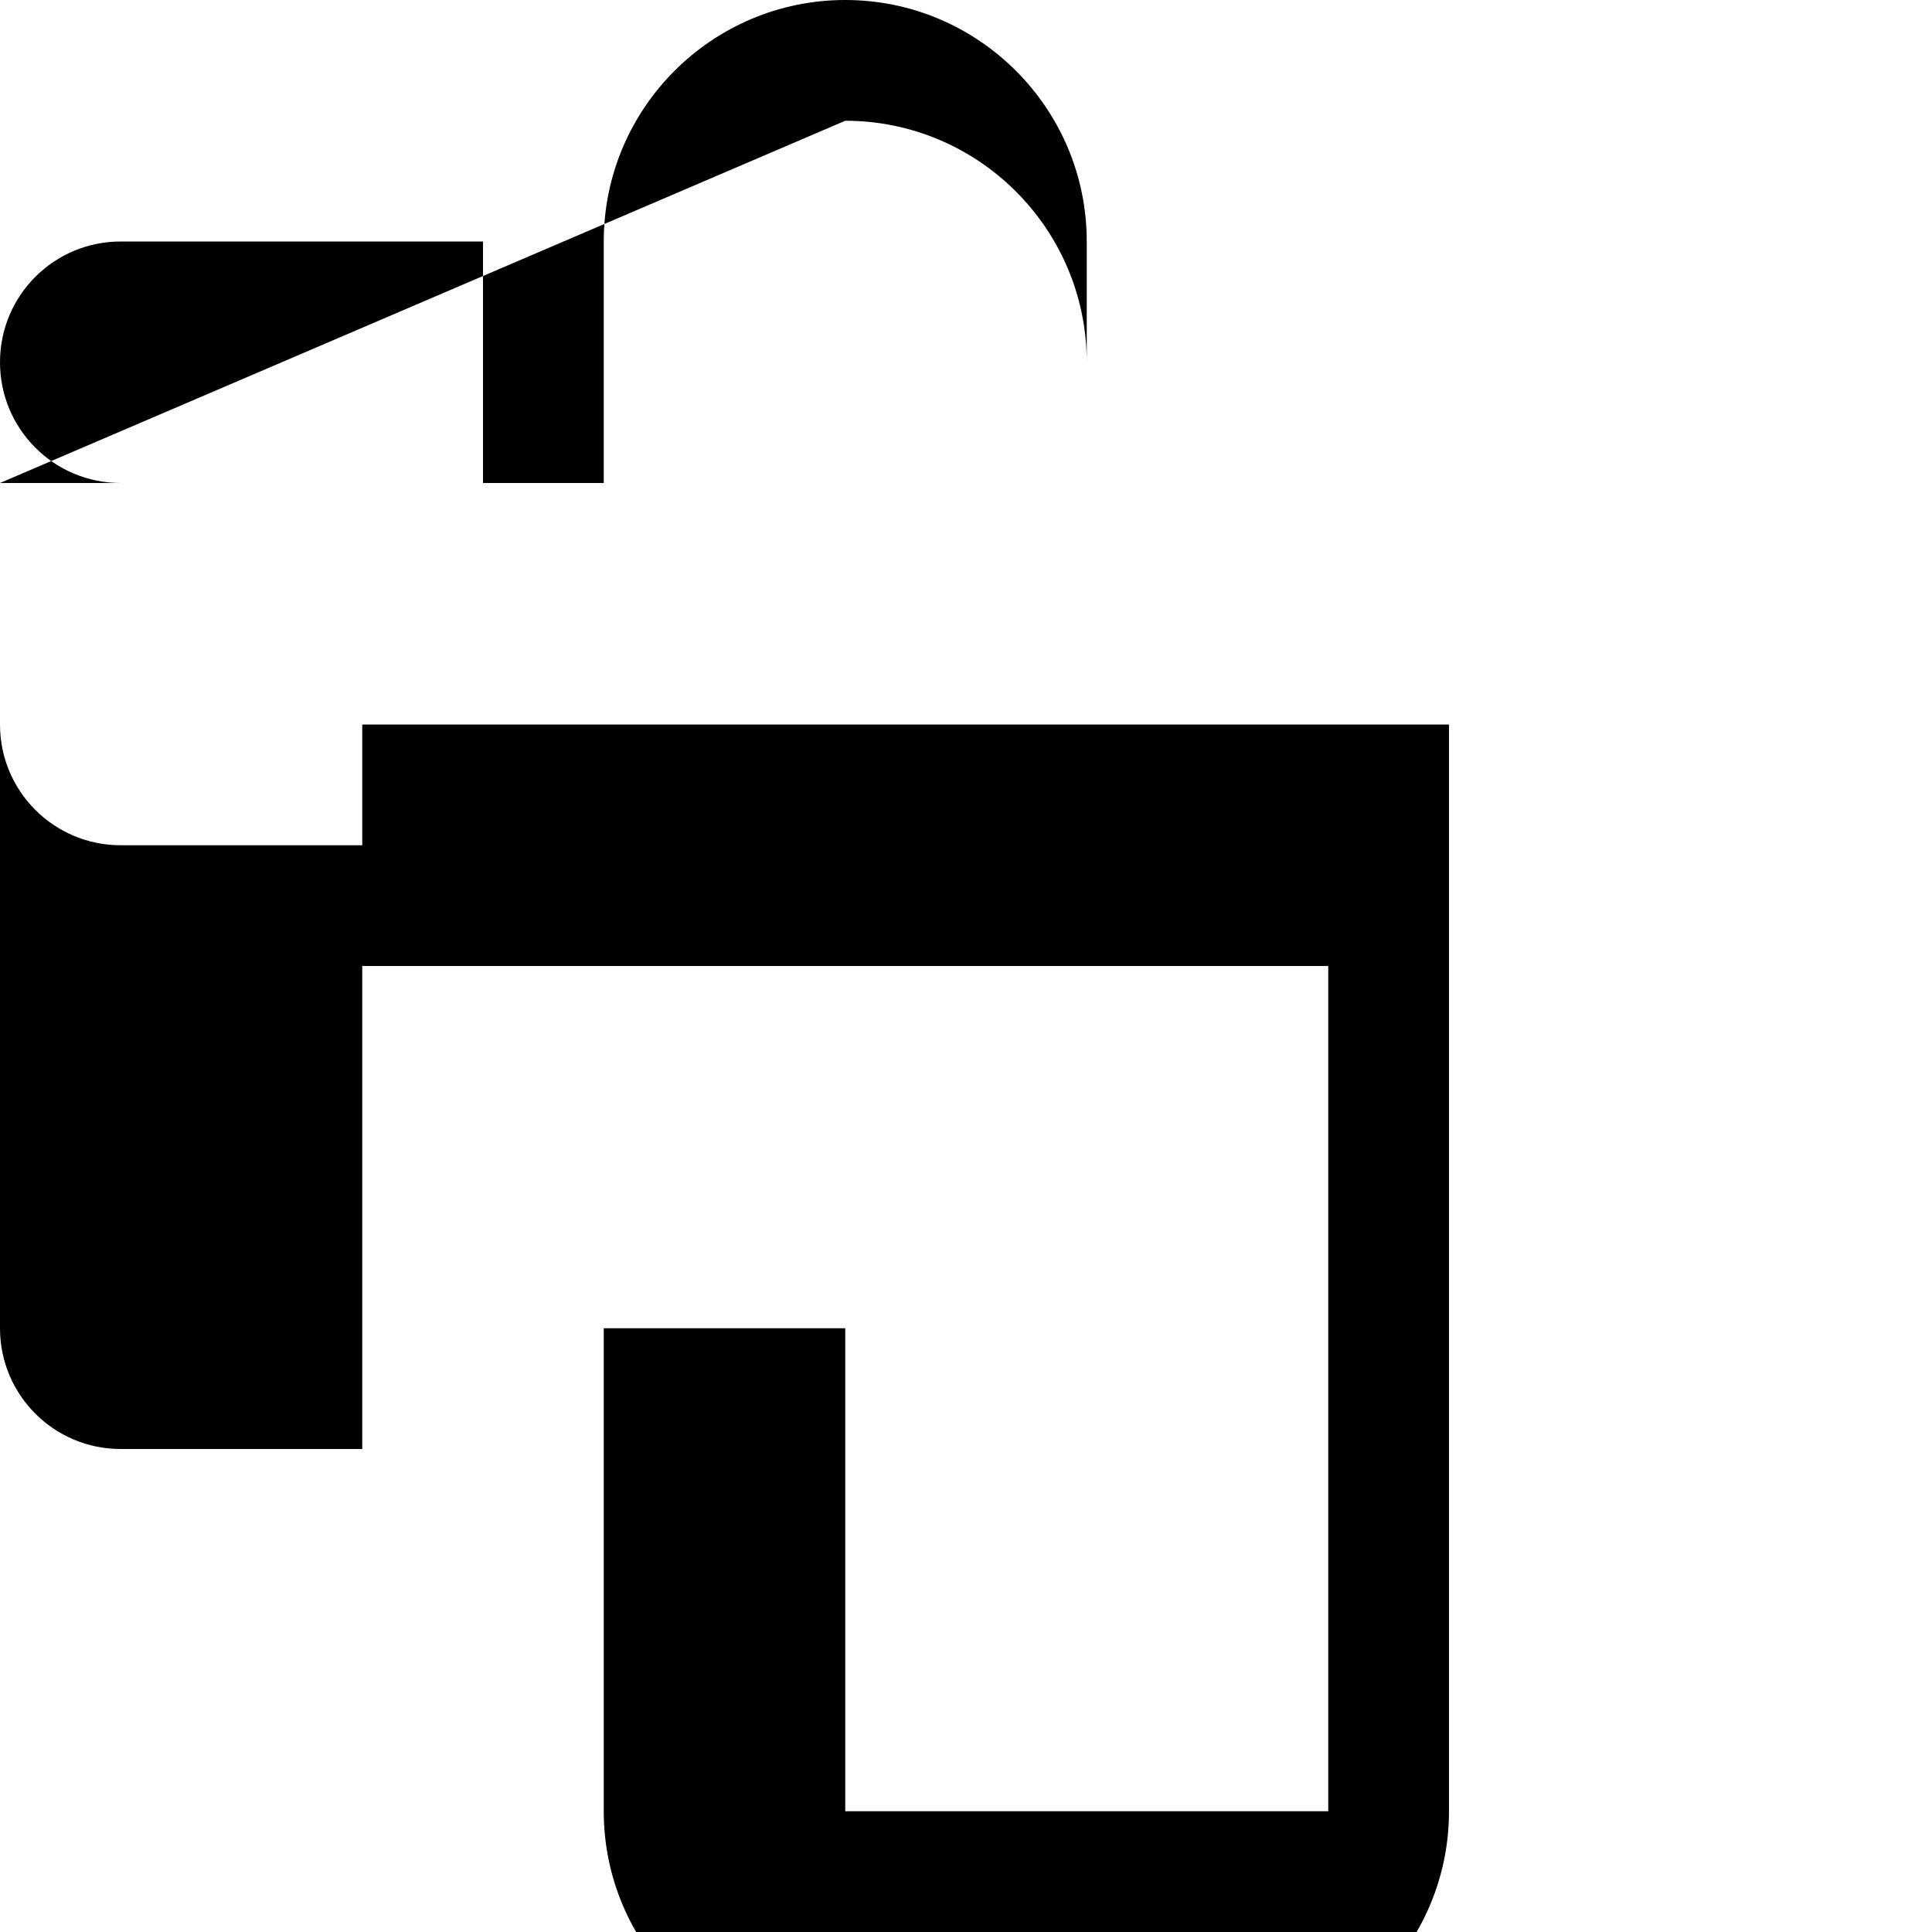
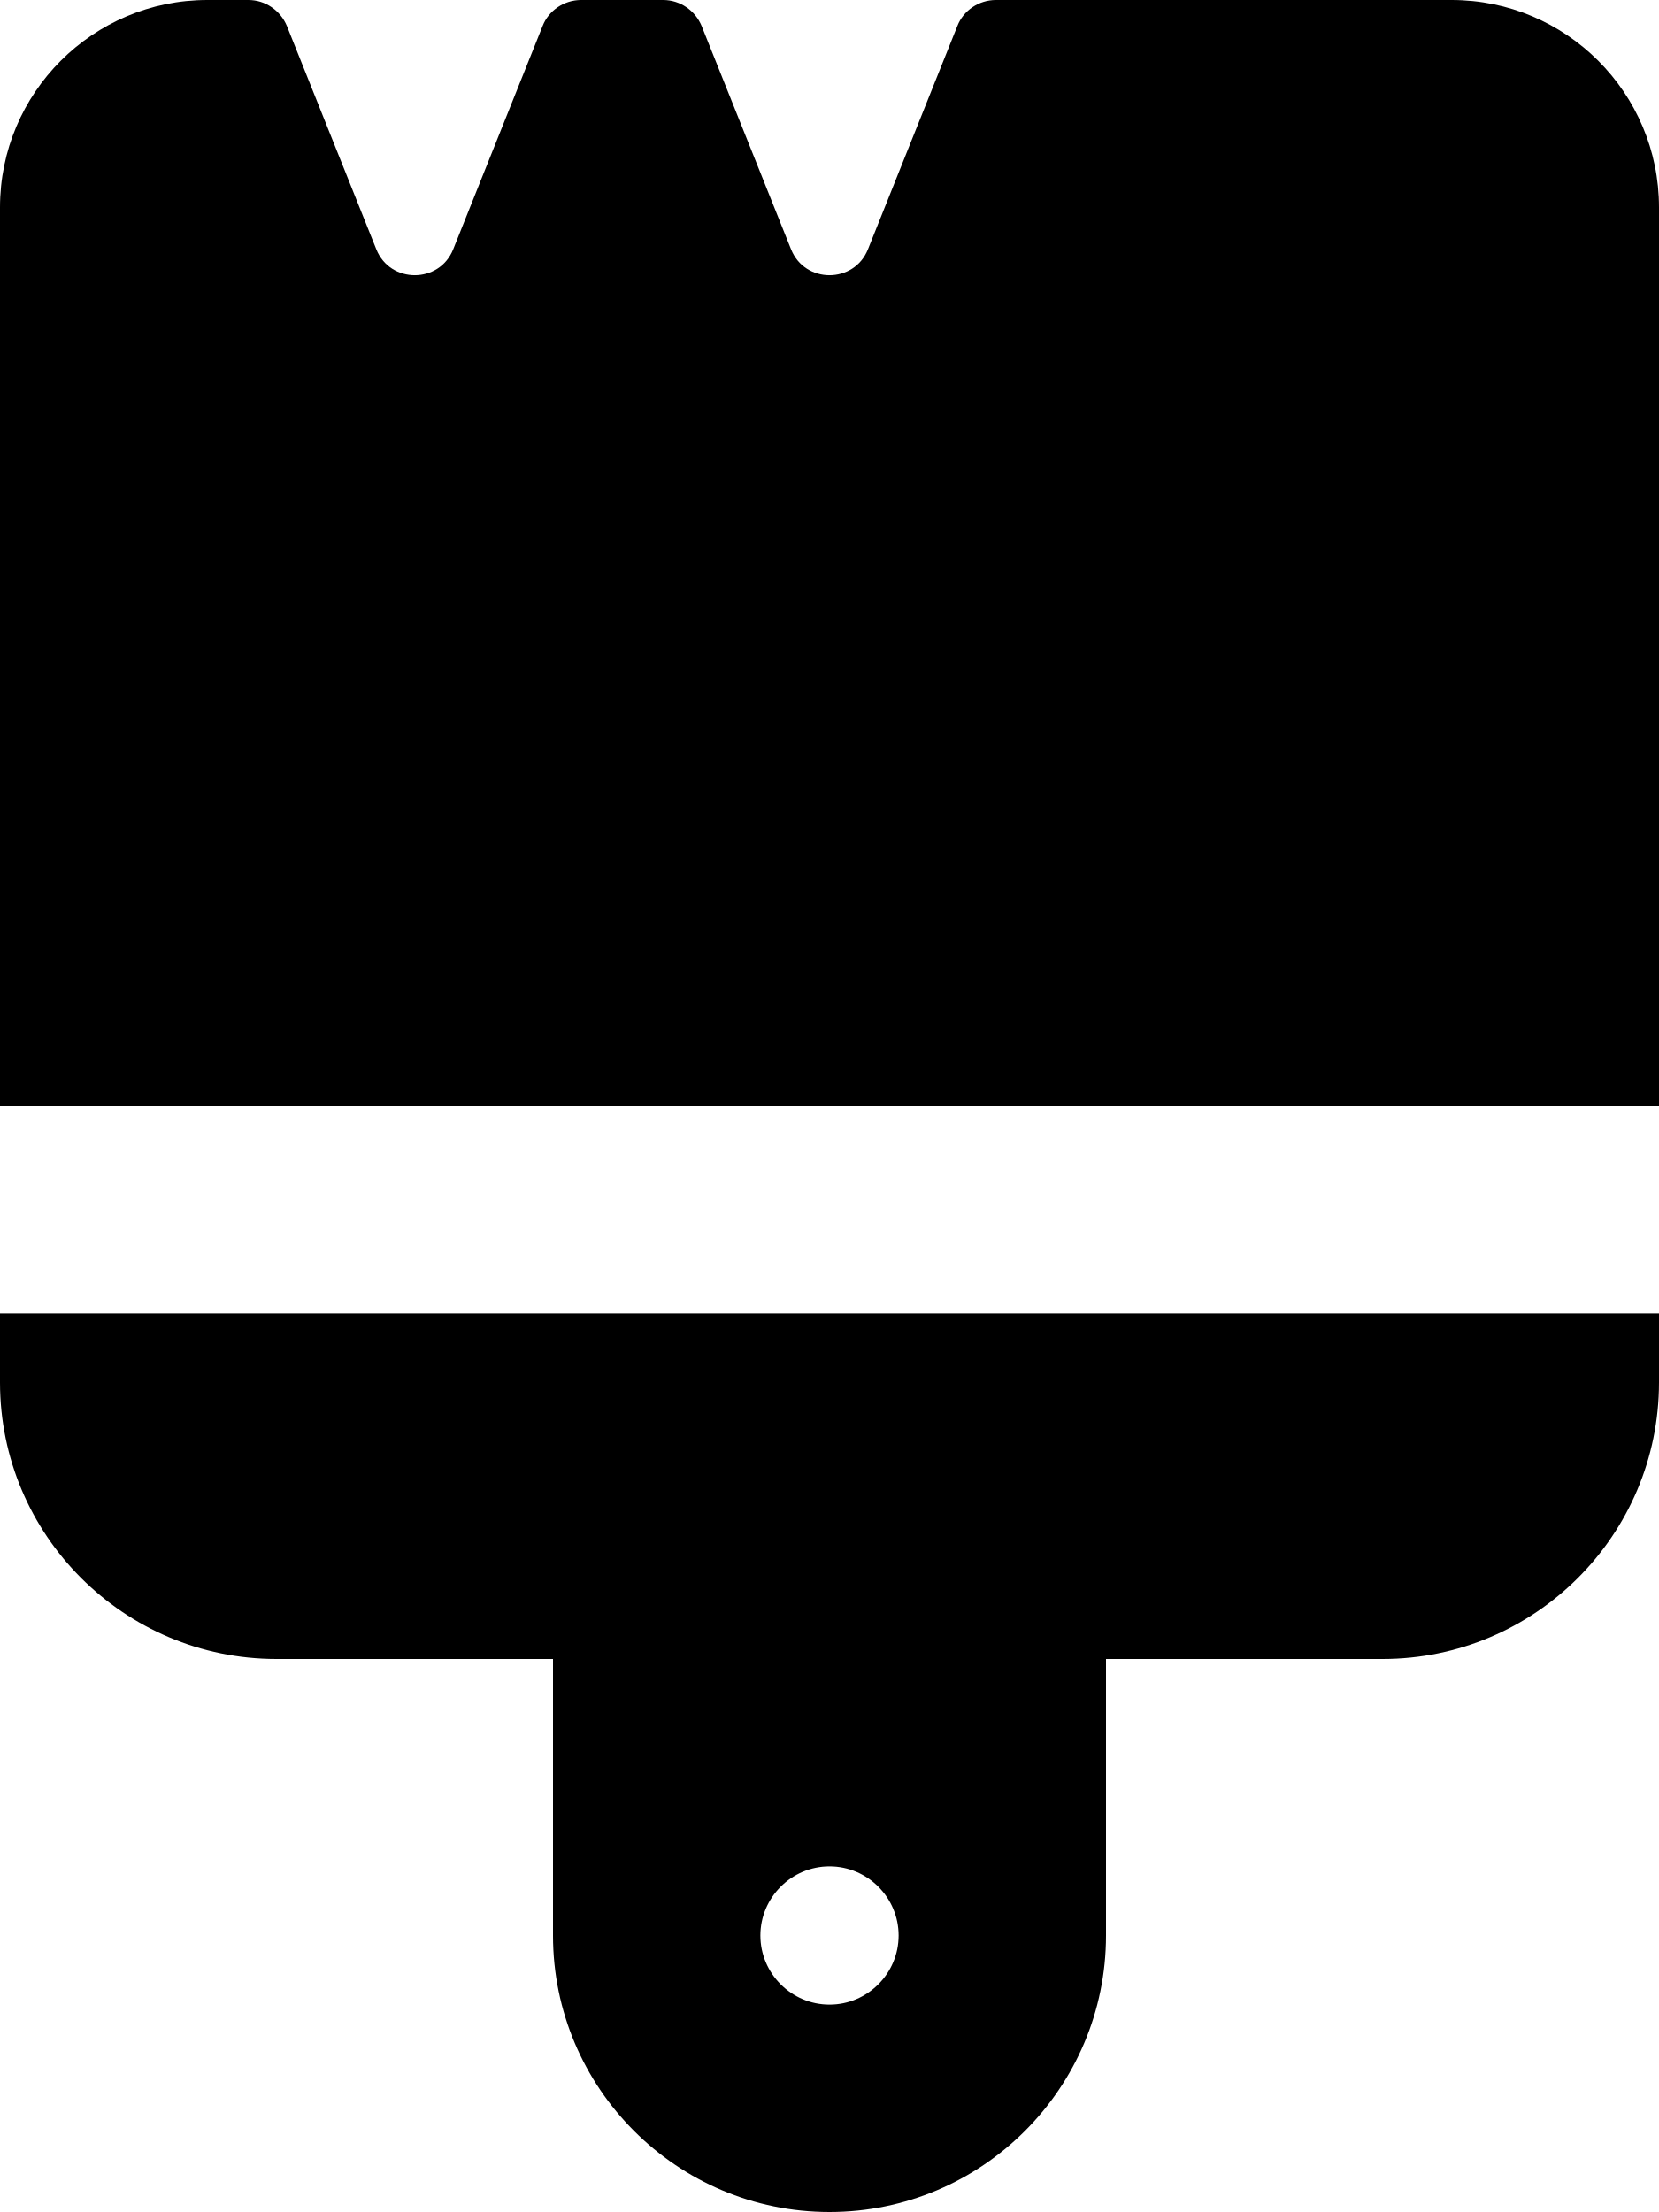
- <svg xmlns="http://www.w3.org/2000/svg" viewBox="0 0 512 512">
-   <path fill="currentColor" d="M224 0c35.3 0 64 28.7 64 64v64H160V64c0-35.3 28.7-64 64-64zM0 128v64c0 17.7 14.3 32 32 32h64V128H32C14.3 128 0 113.7 0 96S14.3 64 32 64h96v64H96v64h288v288c0 35.3-28.7 64-64 64H224c-35.3 0-64-28.7-64-64V352h64v128h128V256H96v128H32c-17.7 0-32-14.3-32-32V128h288V96c0-35.3-28.7-64-64-64H224z" />
+ <svg xmlns="http://www.w3.org/2000/svg" viewBox="0 0 384 512">
+   <path d="M162.4 6c-1.5-3.6-5-6-8.9-6l-19 0c-3.9 0-7.5 2.4-8.9 6L104.9 57.7c-3.2 8-14.6 8-17.8 0L66.4 6c-1.5-3.6-5-6-8.9-6L48 0C21.5 0 0 21.5 0 48l0 208 384 0 0-208c0-26.5-21.5-48-48-48L230.5 0c-3.9 0-7.5 2.4-8.9 6L200.9 57.7c-3.2 8-14.6 8-17.8 0L162.4 6zM0 304l0 16c0 35.3 28.7 64 64 64l64 0 0 64c0 35.3 28.7 64 64 64s64-28.7 64-64l0-64 64 0c35.3 0 64-28.7 64-64l0-16-384 0zM192 464c-8.8 0-16-7.2-16-16s7.2-16 16-16 16 7.2 16 16-7.2 16-16 16z" />
</svg>
